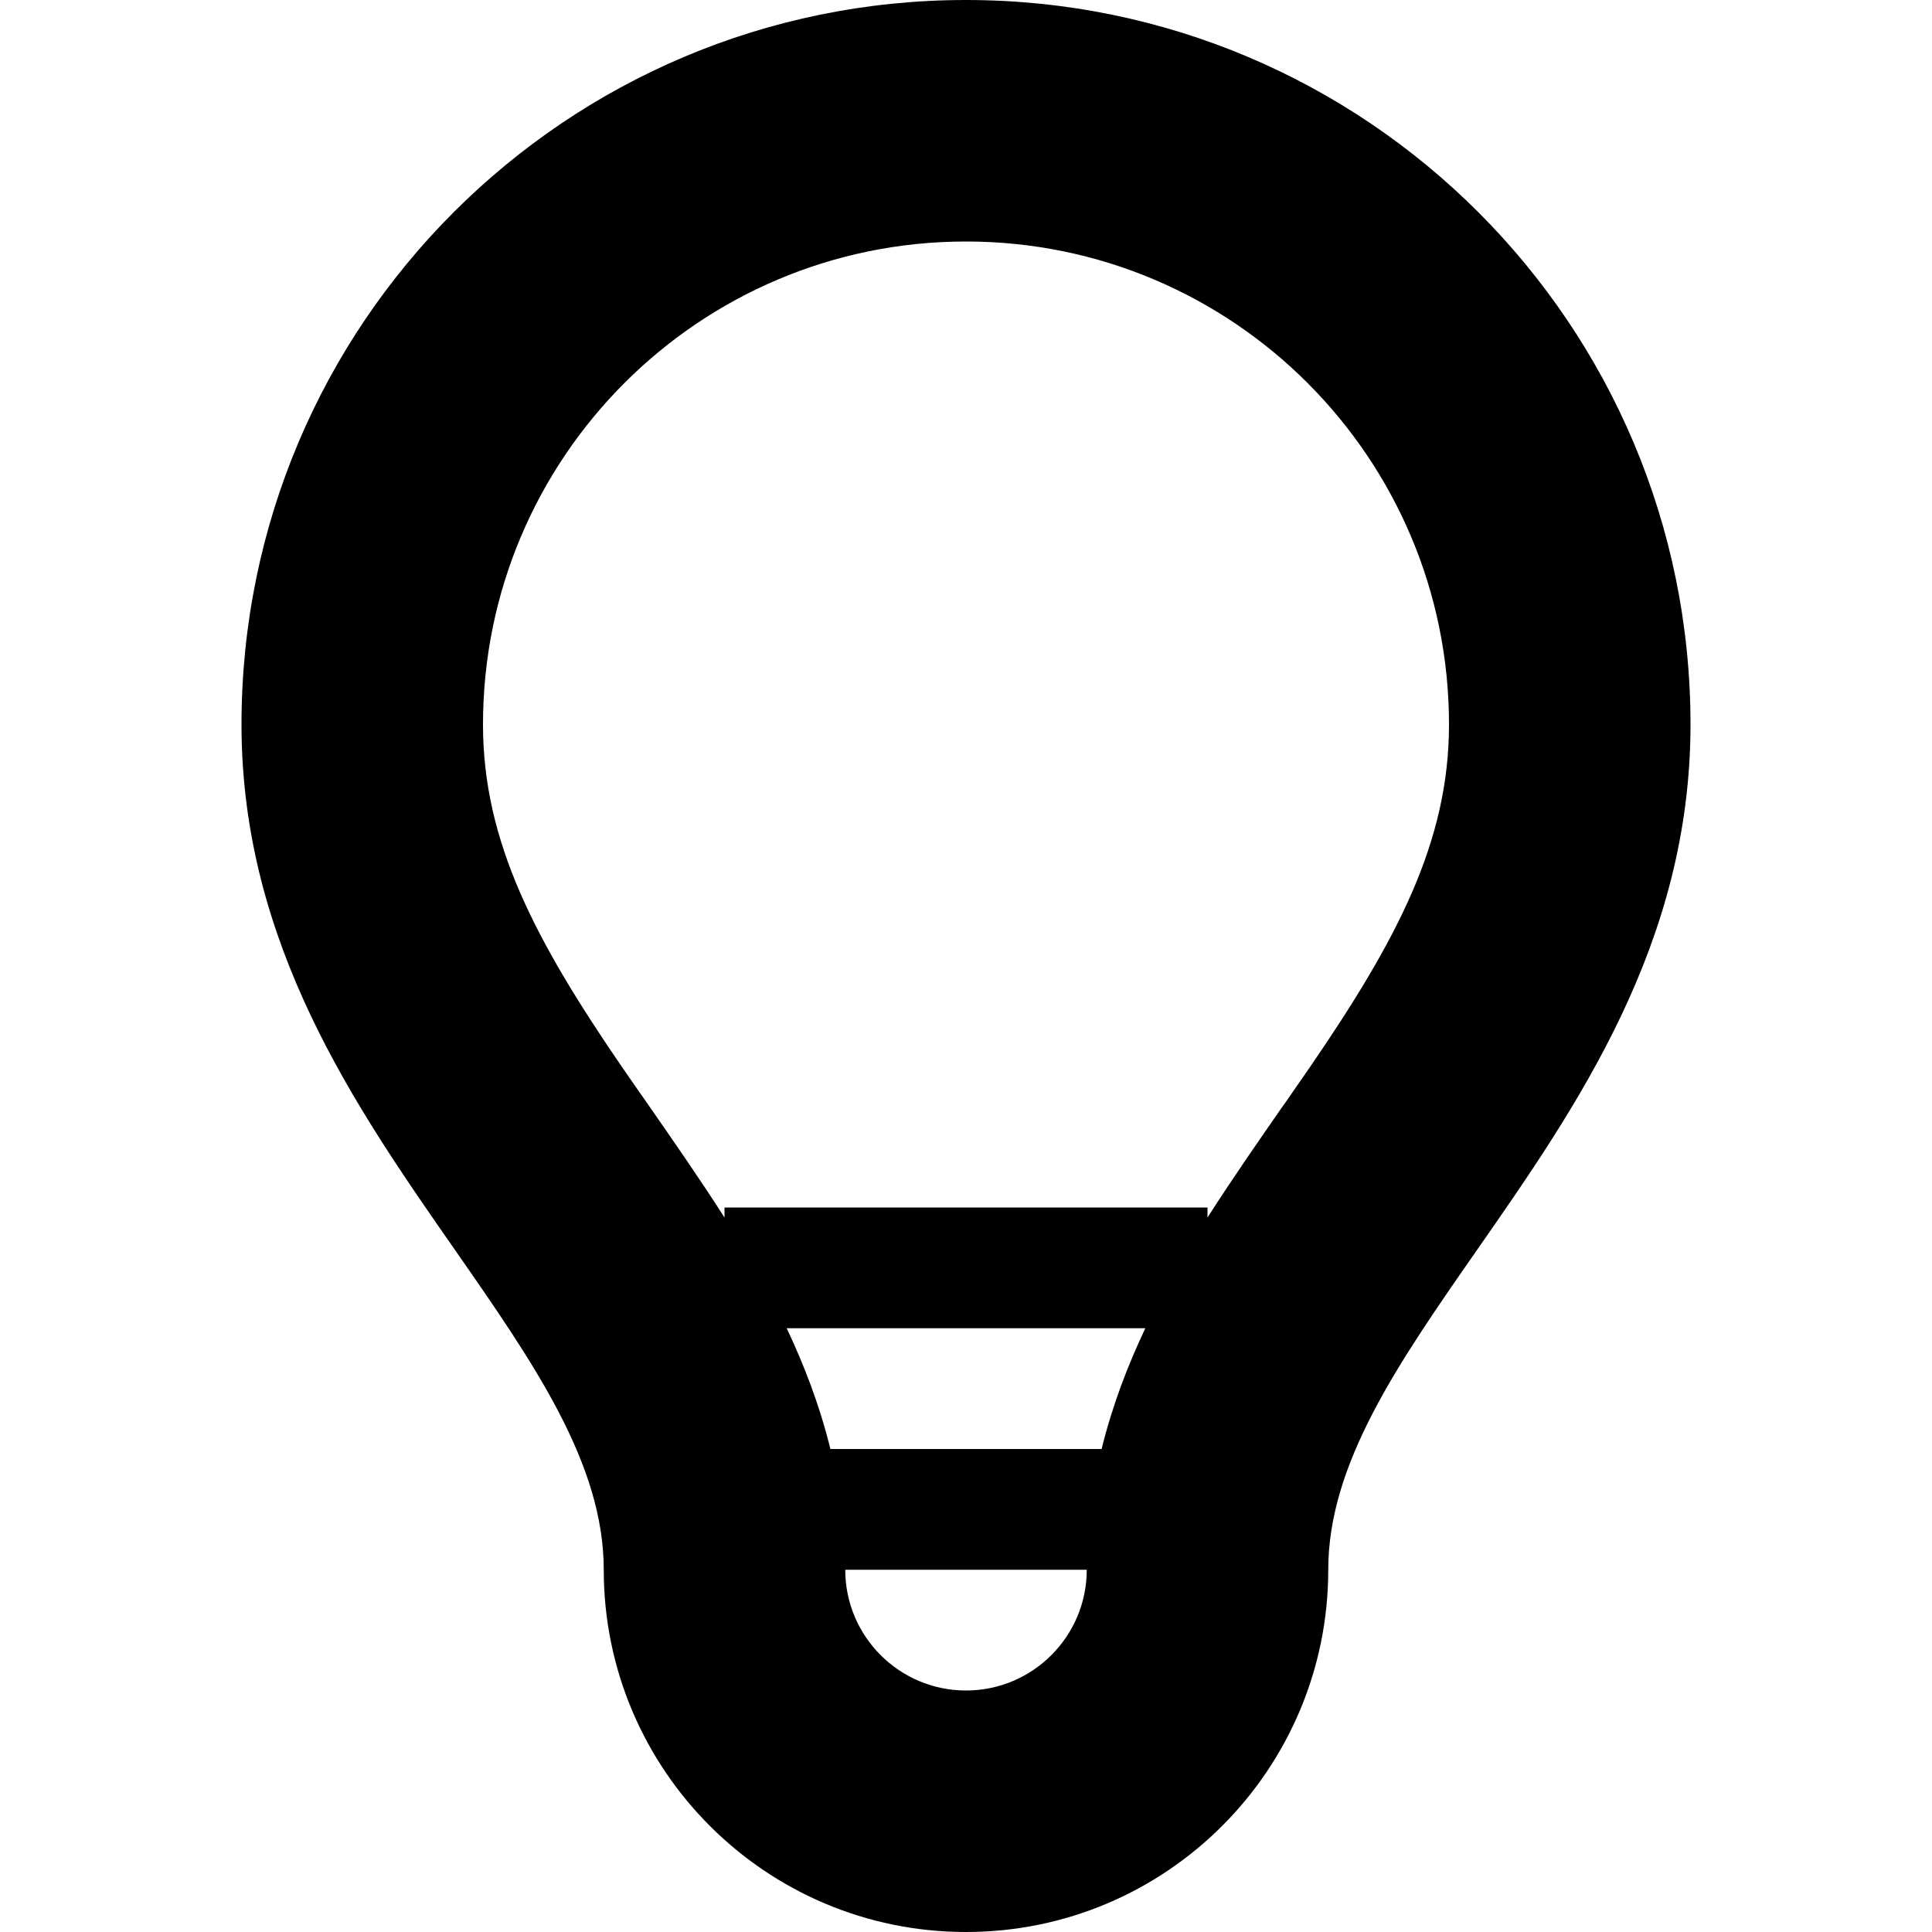
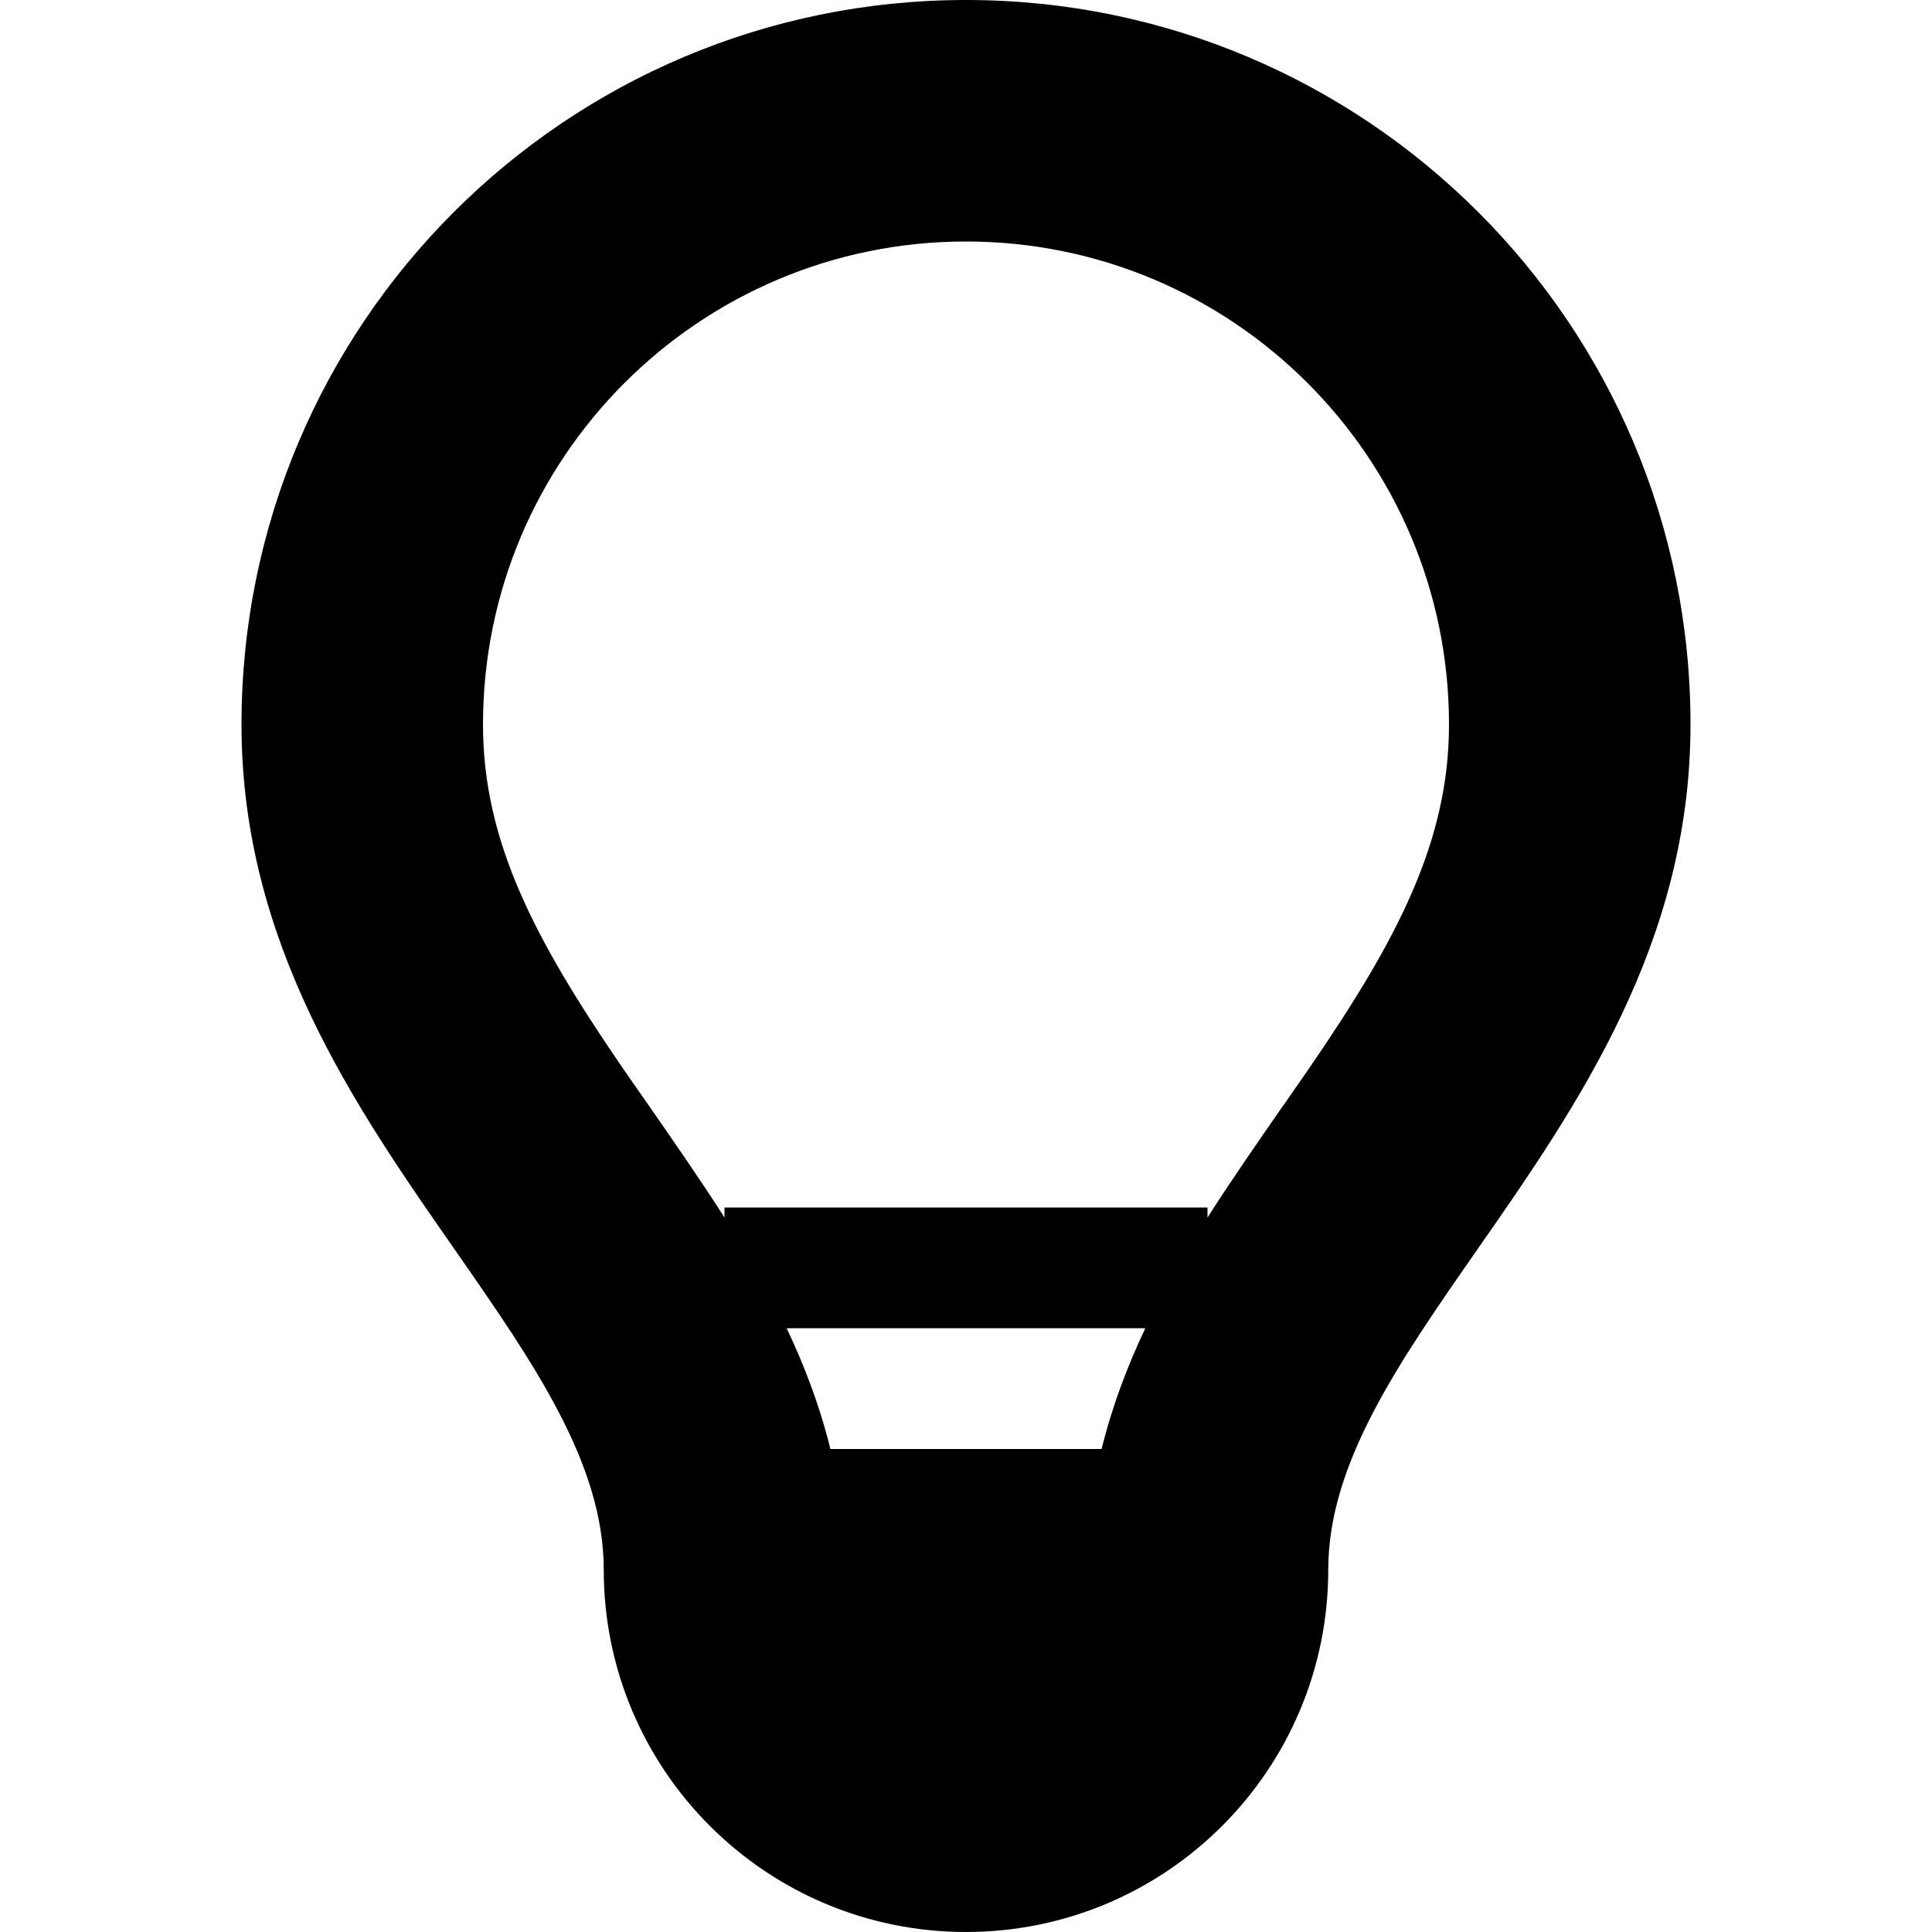
<svg xmlns="http://www.w3.org/2000/svg" width="16" height="16" viewBox="0 0 16 16" fill="none">
-   <path fill-rule="evenodd" clip-rule="evenodd" d="M12 6C12 3.791 10.209 2 8 2C5.791 2 4 3.791 4 6C4 6.97 4.43 7.784 5.15 8.835C5.218 8.934 5.293 9.041 5.372 9.154L5.372 9.154C5.569 9.438 5.793 9.759 6 10.083V10H10V10.083C10.207 9.759 10.431 9.438 10.628 9.154L10.629 9.154C10.707 9.041 10.782 8.934 10.85 8.835C11.57 7.784 12 6.97 12 6ZM9.485 11H6.515C6.657 11.3 6.787 11.634 6.877 12H9.123C9.213 11.634 9.343 11.3 9.485 11ZM8 14C7.448 14 7 13.552 7 13H9C9 13.552 8.552 14 8 14ZM8 0C11.314 0 14 2.686 14 6C14 7.814 13.059 9.165 12.231 10.353C11.581 11.287 11 12.12 11 13C11 14.657 9.657 16 8 16C6.343 16 5 14.657 5 13C5 12.12 4.419 11.287 3.769 10.353C2.941 9.165 2 7.814 2 6C2 2.686 4.686 0 8 0Z" fill="black" />
+   <path d="M12 6C12 3.791 10.209 2 8 2C5.791 2 4 3.791 4 6C4 6.97 4.43 7.784 5.15 8.835C5.218 8.934 5.293 9.041 5.372 9.154L5.372 9.154C5.569 9.438 5.793 9.759 6 10.083V10H10V10.083C10.207 9.759 10.431 9.438 10.628 9.154L10.629 9.154C10.707 9.041 10.782 8.934 10.85 8.835C11.57 7.784 12 6.97 12 6ZM9.485 11H6.515C6.657 11.3 6.787 11.634 6.877 12H9.123C9.213 11.634 9.343 11.3 9.485 11ZM8 14C7.448 14 7 13.552 7 13H9C9 13.552 8.552 14 8 14ZM8 0C11.314 0 14 2.686 14 6C14 7.814 13.059 9.165 12.231 10.353C11.581 11.287 11 12.12 11 13C11 14.657 9.657 16 8 16C6.343 16 5 14.657 5 13C5 12.12 4.419 11.287 3.769 10.353C2.941 9.165 2 7.814 2 6C2 2.686 4.686 0 8 0Z" fill="black" />
</svg>
